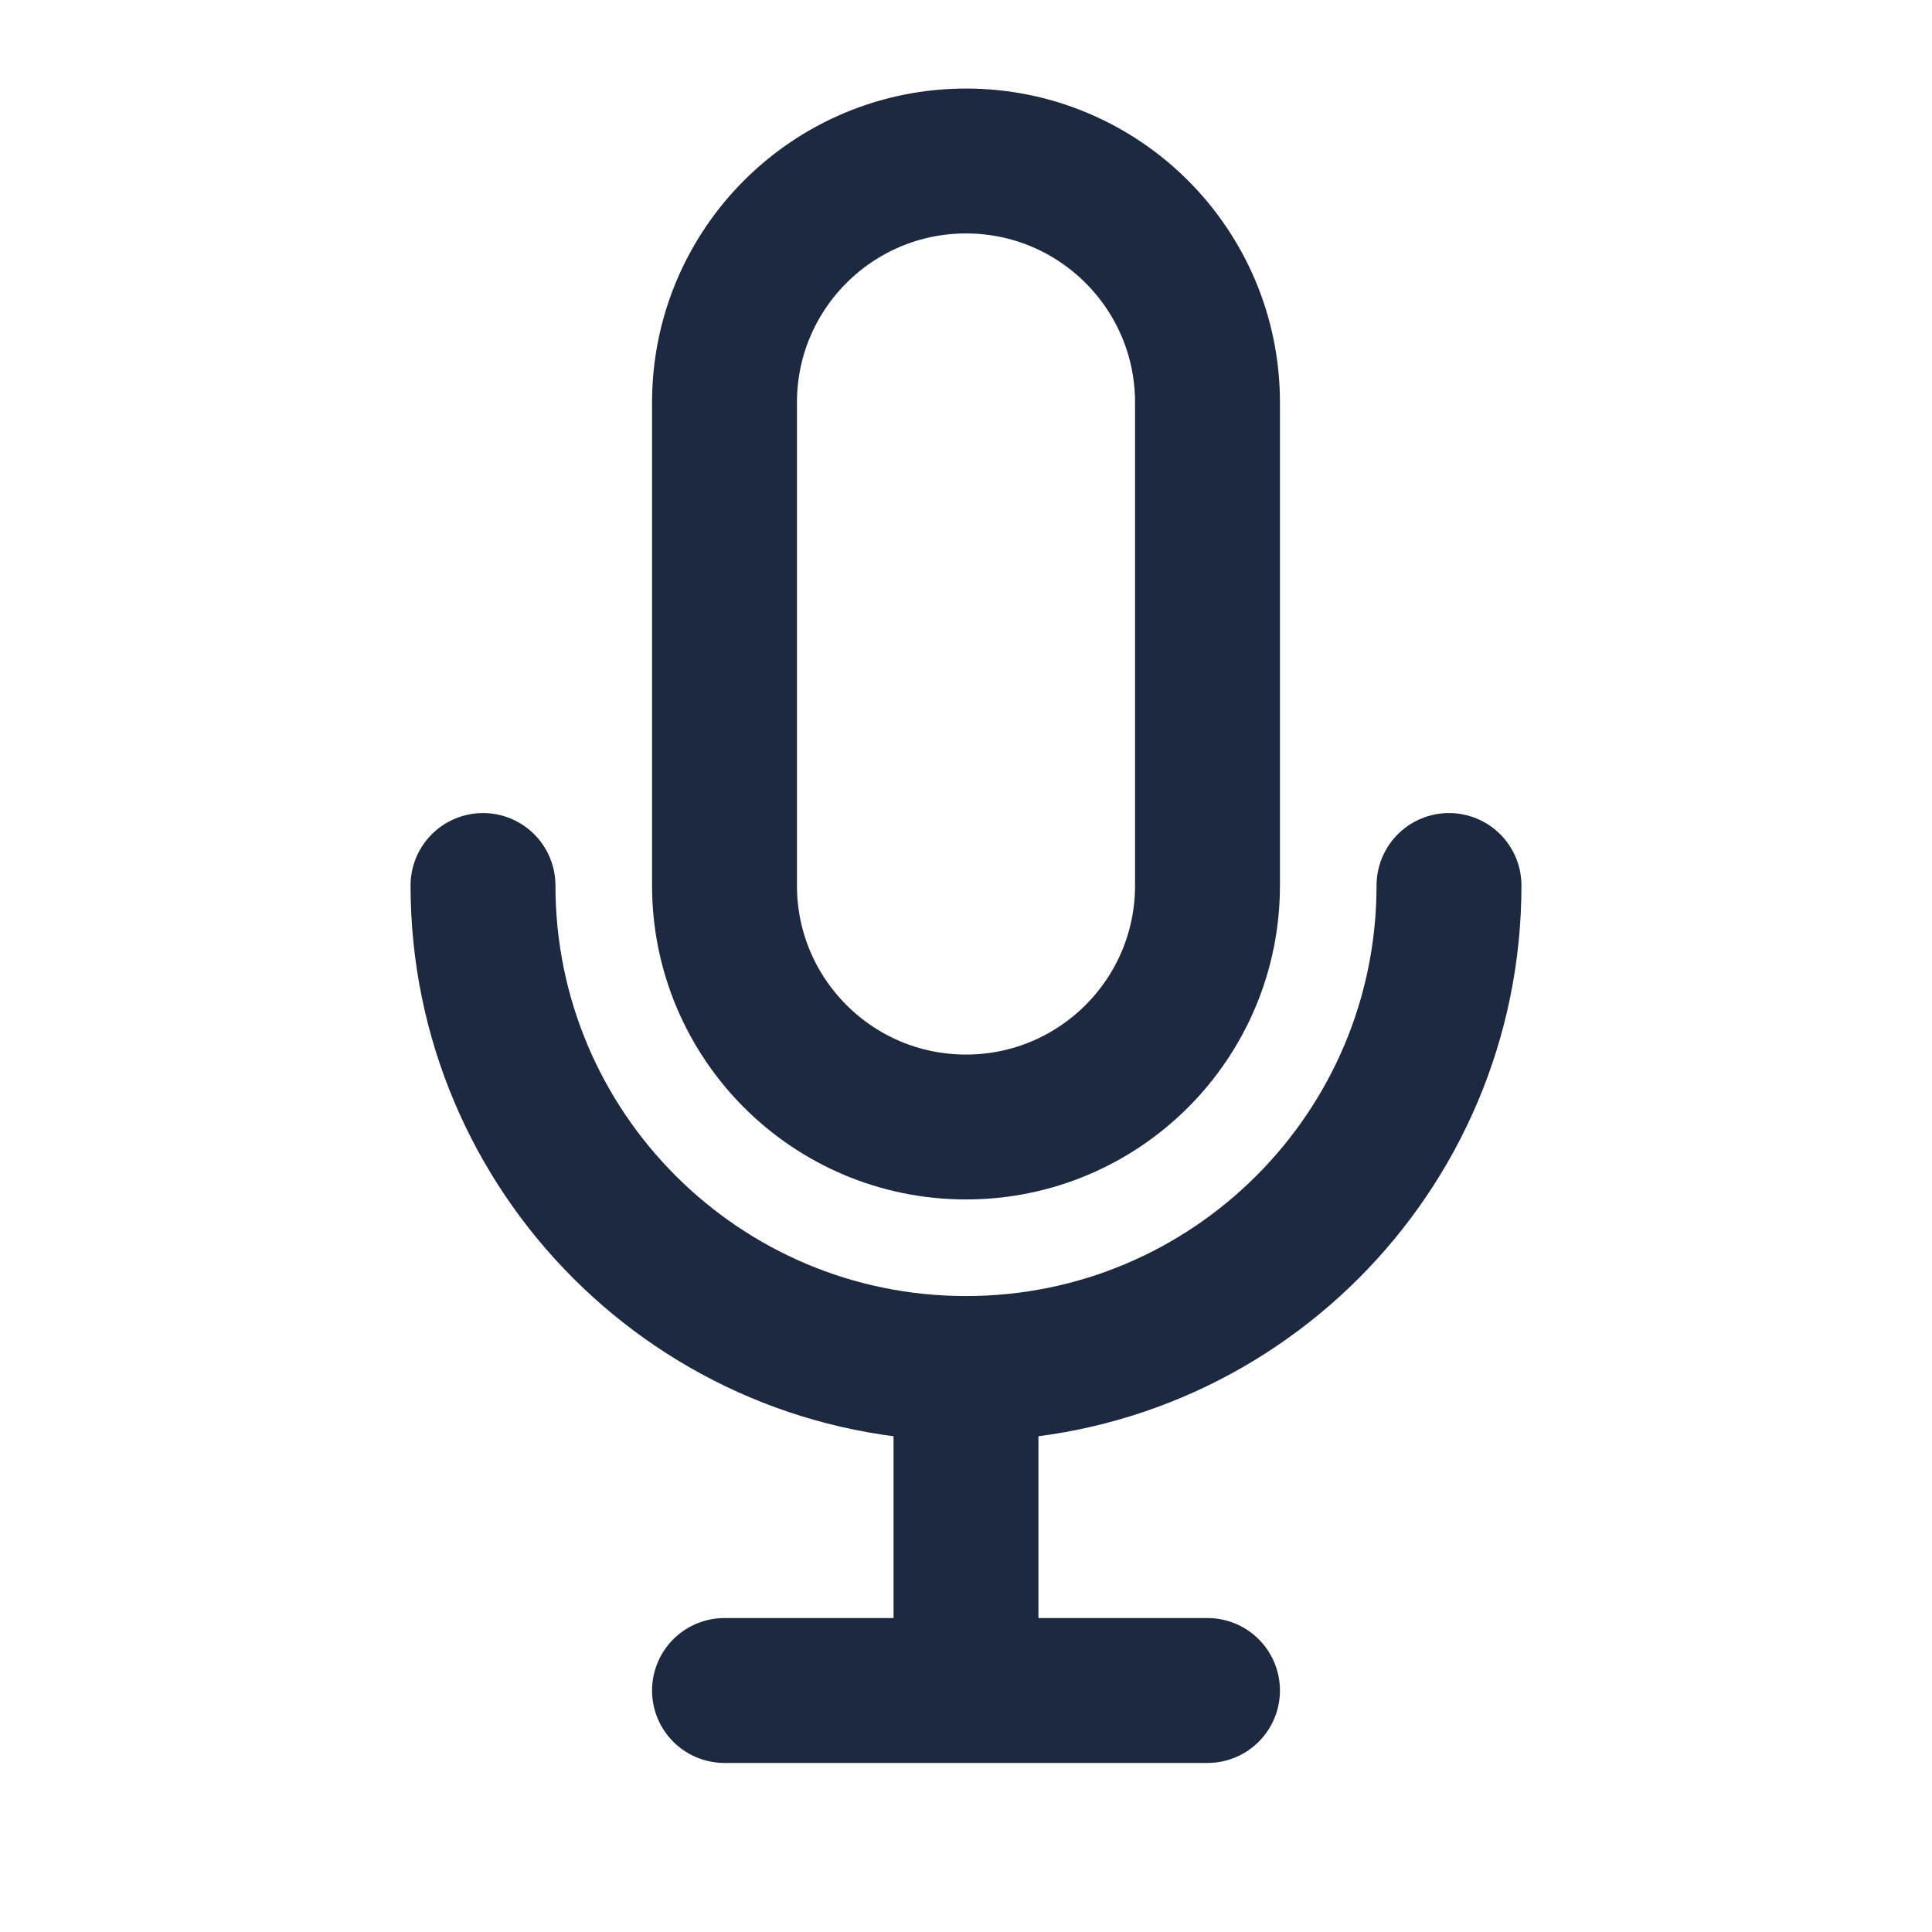
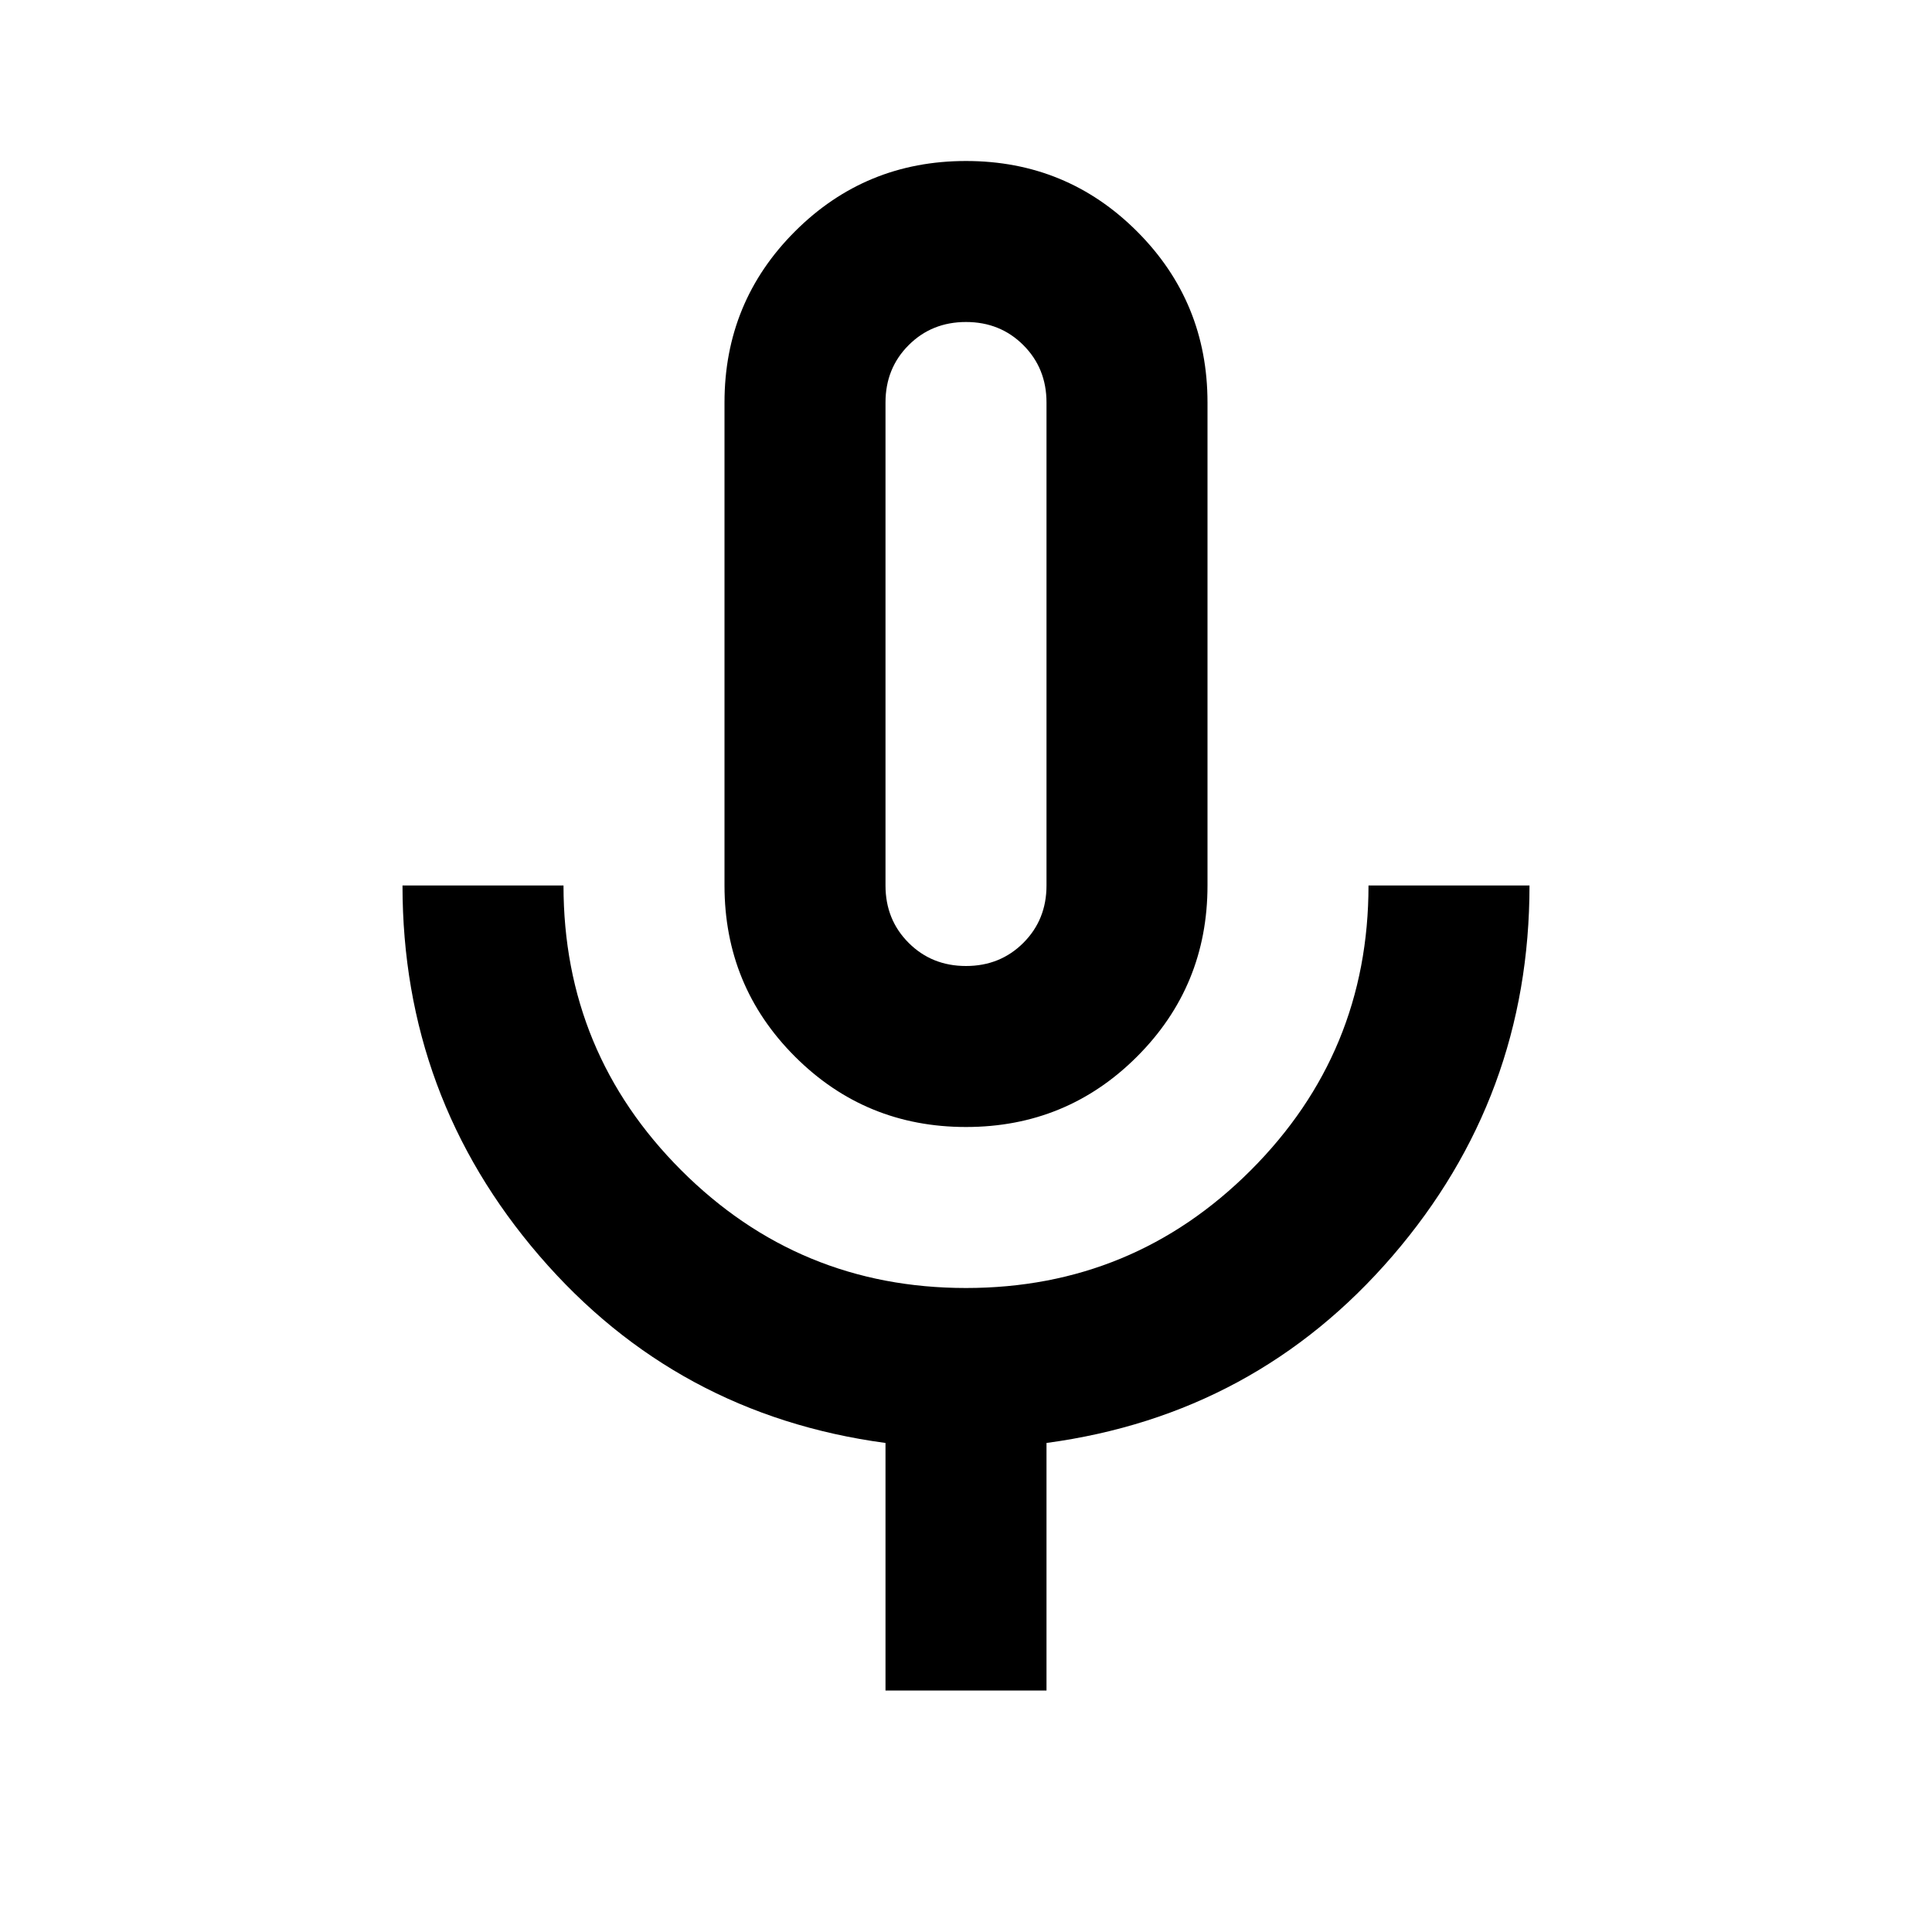
- <svg xmlns="http://www.w3.org/2000/svg" viewBox="0 0 24 24" fill="none" stroke="#1d2940" stroke-width="1.8" stroke-linecap="round" stroke-linejoin="round">
-   <path d="M9 5a3 3 0 0 1 6 0v6a3 3 0 0 1-6 0Zm-3 6a6 6 0 0 0 12 0M12 17v4m-3 0h6" />
+ <svg xmlns="http://www.w3.org/2000/svg" height="24" viewBox="0 -960 960 960" width="24">
+   <path d="M480-400q-50 0-85-35t-35-85v-240q0-50 35-85t85-35q50 0 85 35t35 85v240q0 50-35 85t-85 35Zm0-240Zm-40 520v-123q-104-14-172-93t-68-184h80q0 83 58.5 141.5T480-320q83 0 141.5-58.5T680-520h80q0 105-68 184t-172 93v123h-80Zm40-360q17 0 28.5-11.5T520-520v-240q0-17-11.5-28.5T480-800q-17 0-28.5 11.5T440-760v240q0 17 11.5 28.5T480-480Z" />
</svg>
